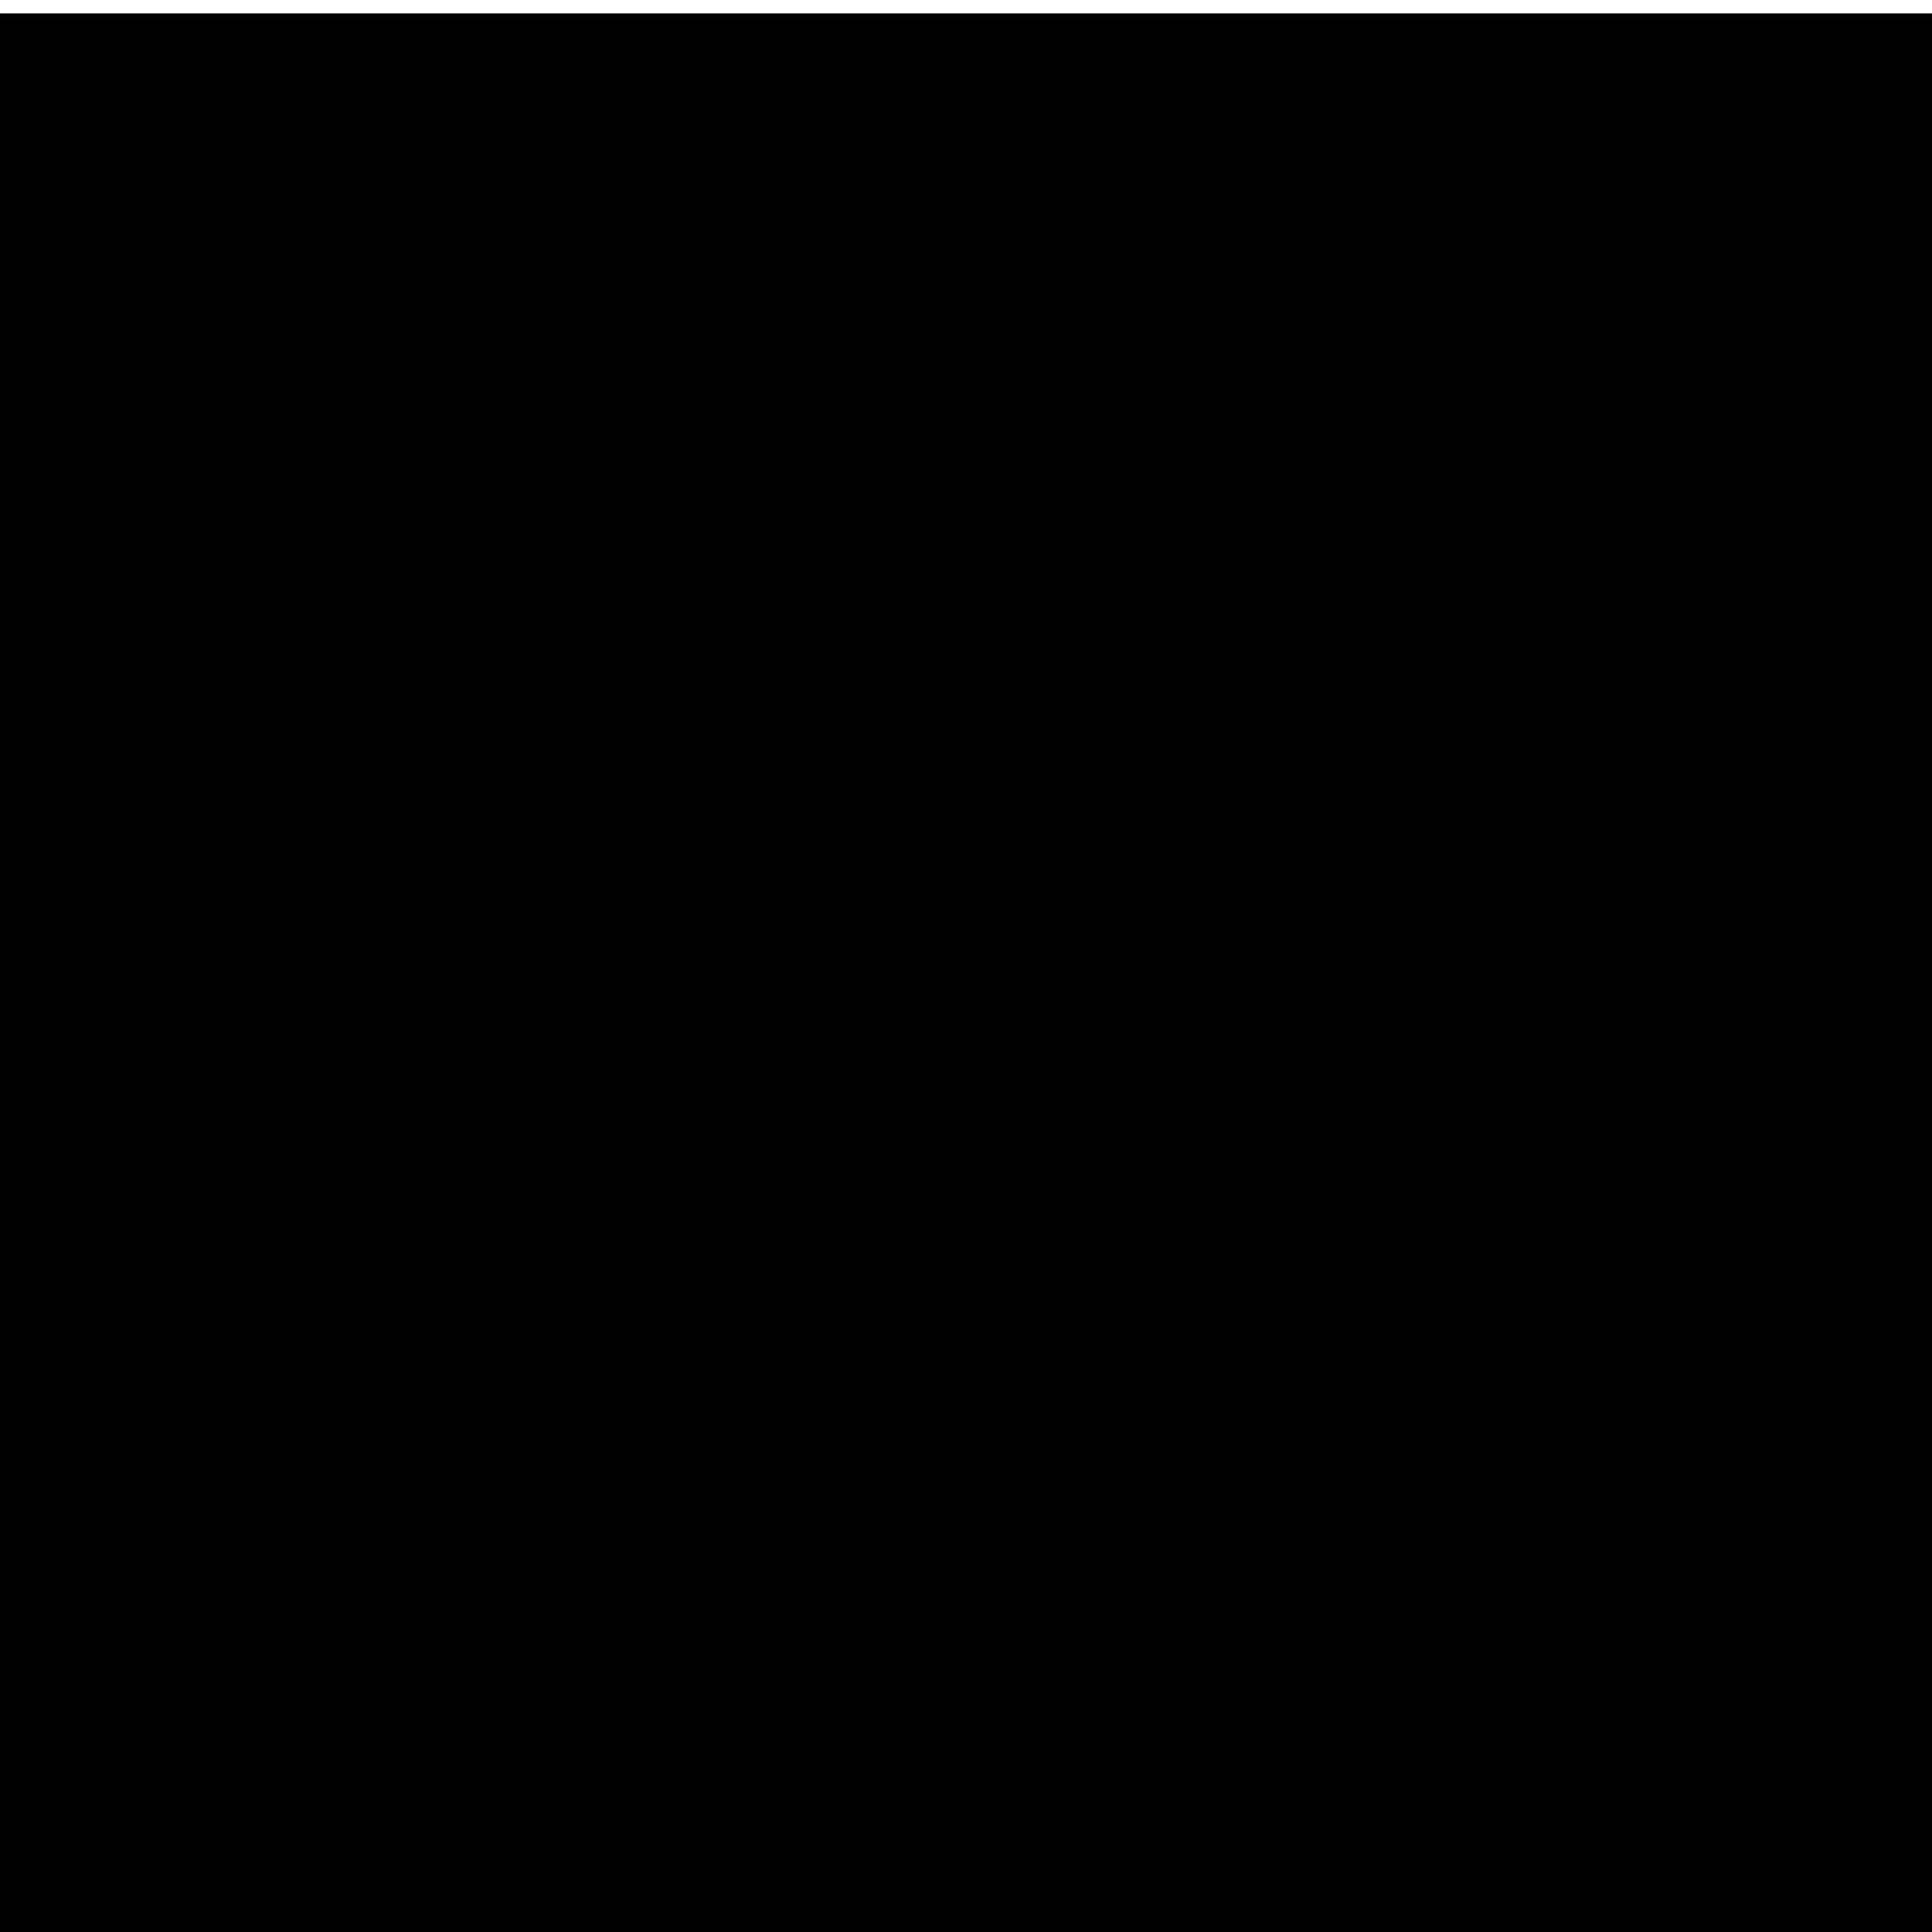
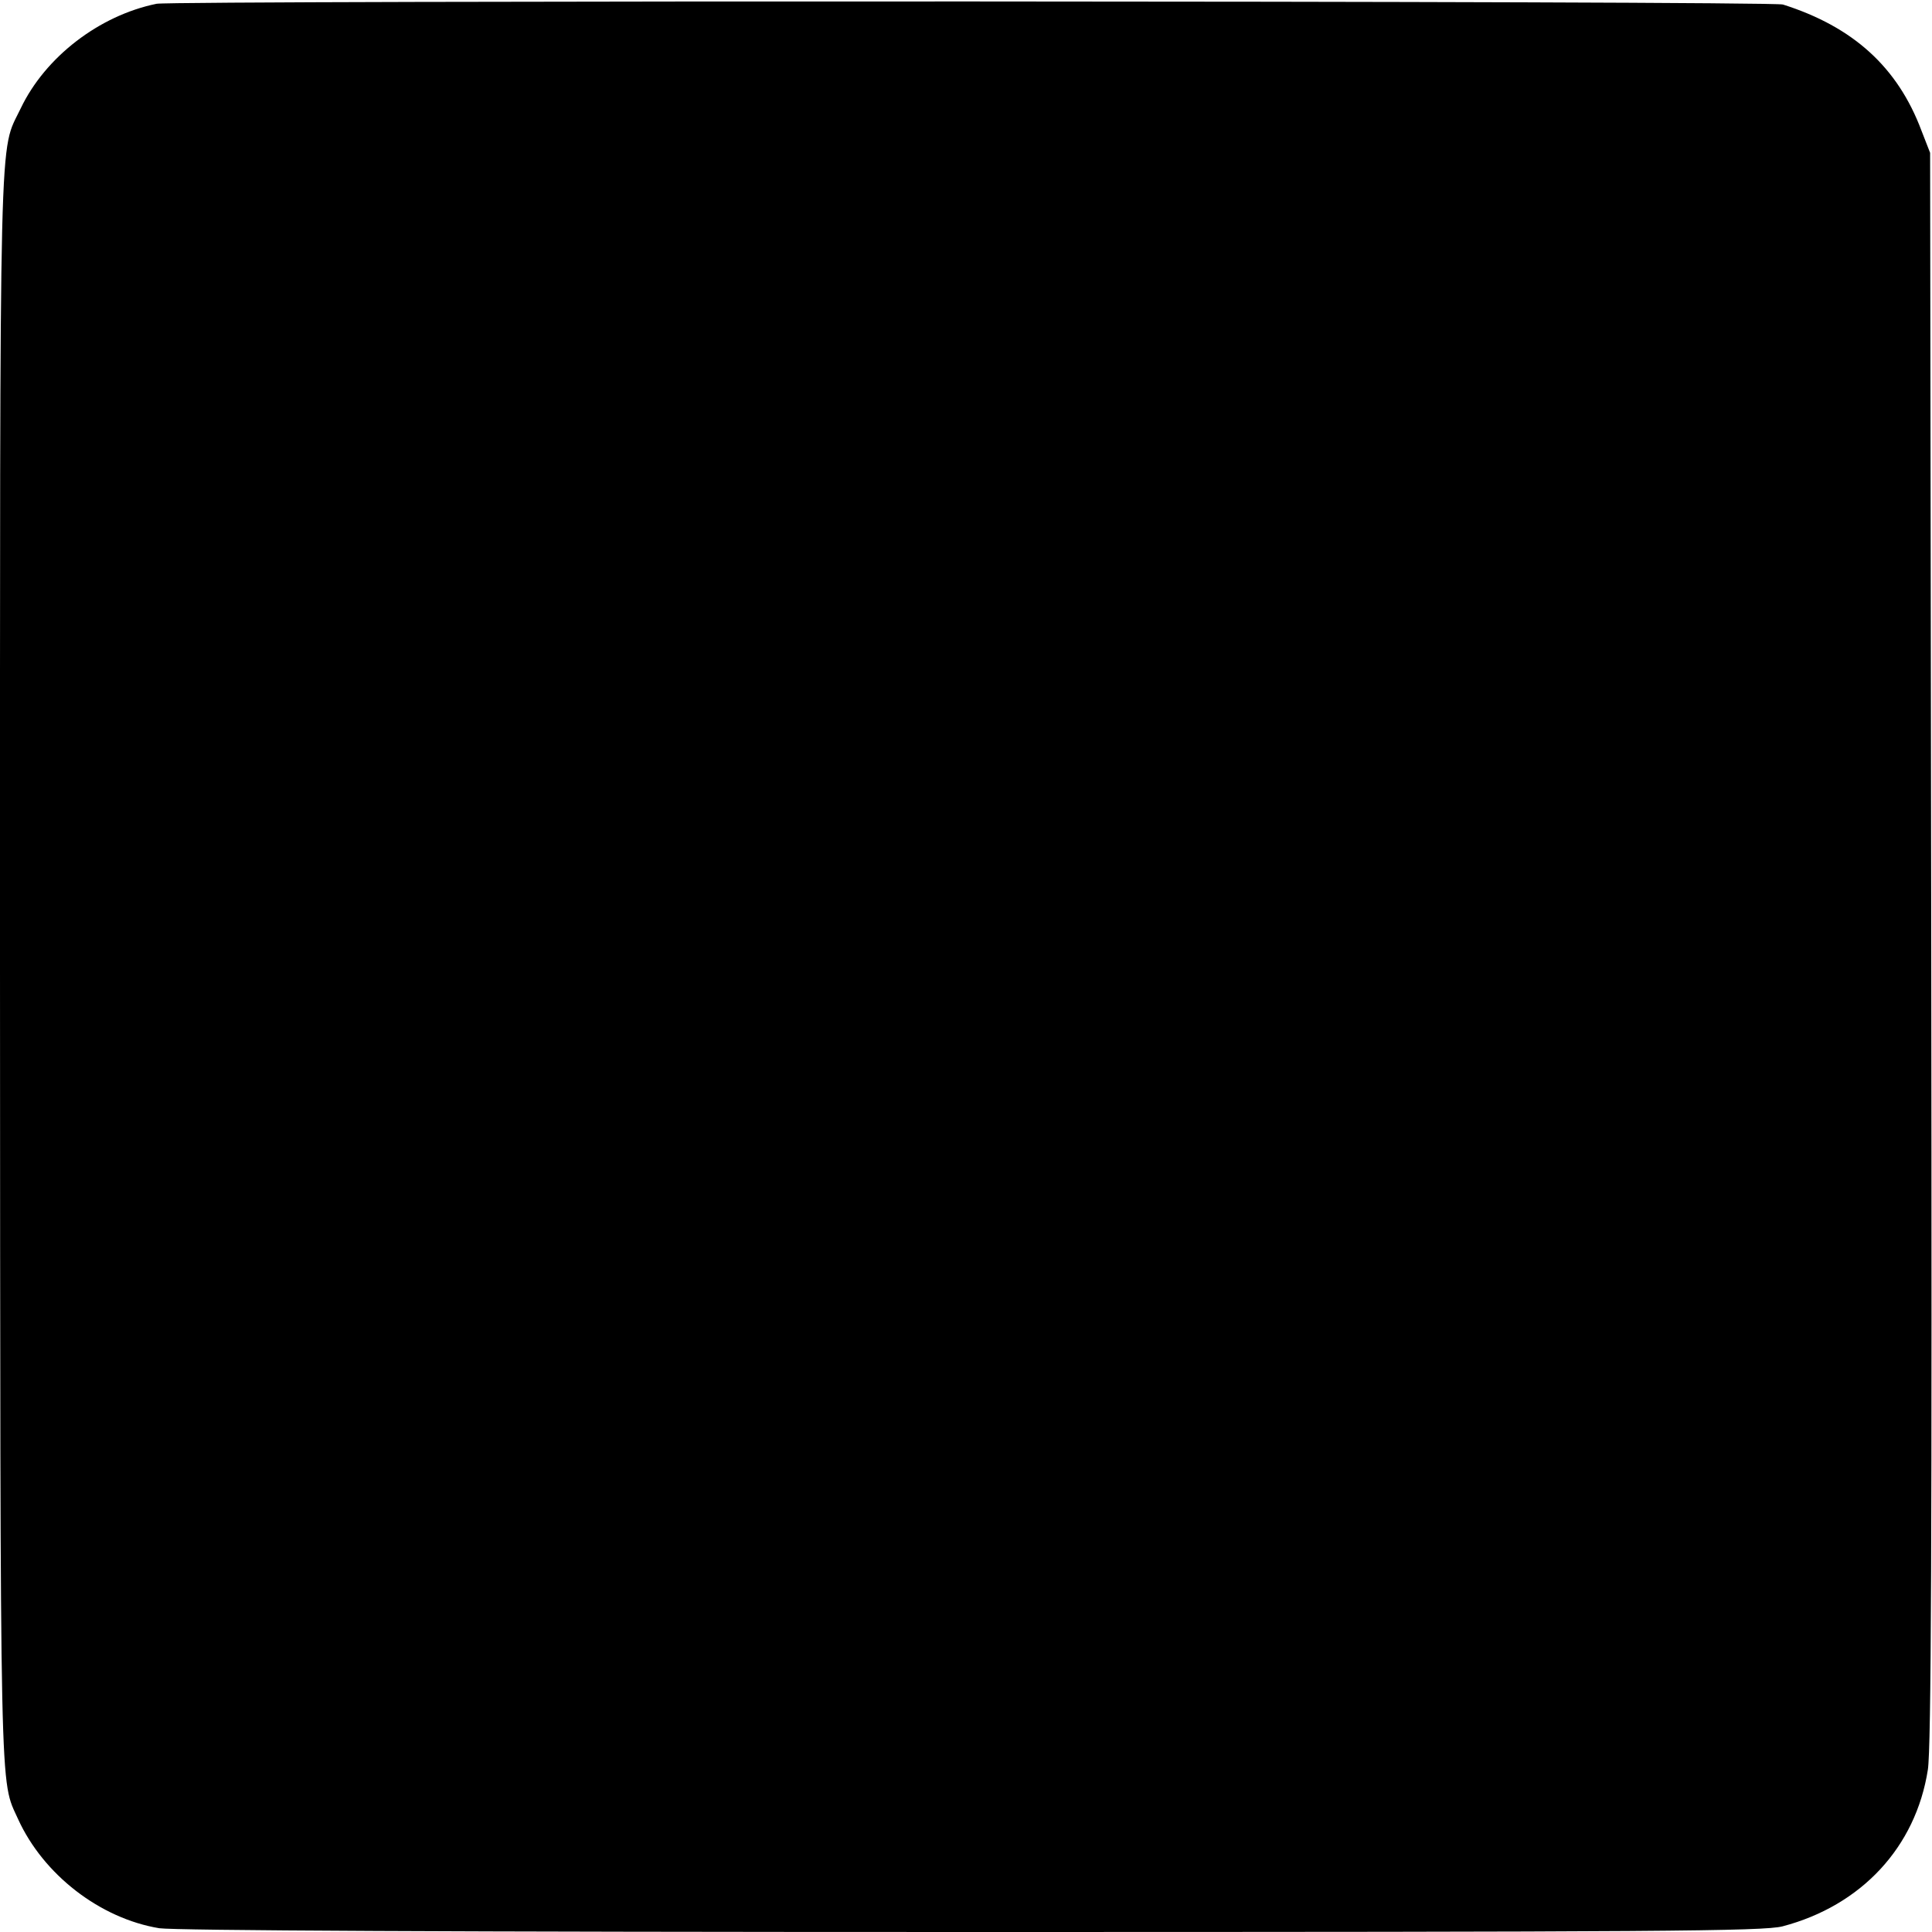
- <svg xmlns="http://www.w3.org/2000/svg" version="1.0" width="144pt" height="144pt" viewBox="0 0 144 144" preserveAspectRatio="xMidYMid meet">
-   <g transform="translate(0,144) scale(0.1,-0.1)" fill="#000000" stroke="none">
-     <path d="M0 715 l0 -715 720 0 720 0 0 715 0 715 -720 0 -720 0 0 -715z" />
+ <svg xmlns="http://www.w3.org/2000/svg" version="1.0" width="512pt" height="512pt" viewBox="0 0 512 512" preserveAspectRatio="xMidYMid meet">
+   <g transform="translate(0,512) scale(0.1,-0.1)" fill="#000000" stroke="none">
+     <path d="M415 5110 c-152 -31 -295 -141 -360 -277 -58 -122 -55 20 -55 -2278 1 -2251 -1 -2147 48 -2256 67 -147 217 -263 374 -289 42 -6 770 -10 2154 -10 1825 0 2098 2 2148 15 209 55 353 210 385 415 9 56 11 617 9 2180 l-3 2105 -23 59 c-63 168 -181 275 -367 334 -30 10 -4263 11 -4310 2z" />
  </g>
</svg>
